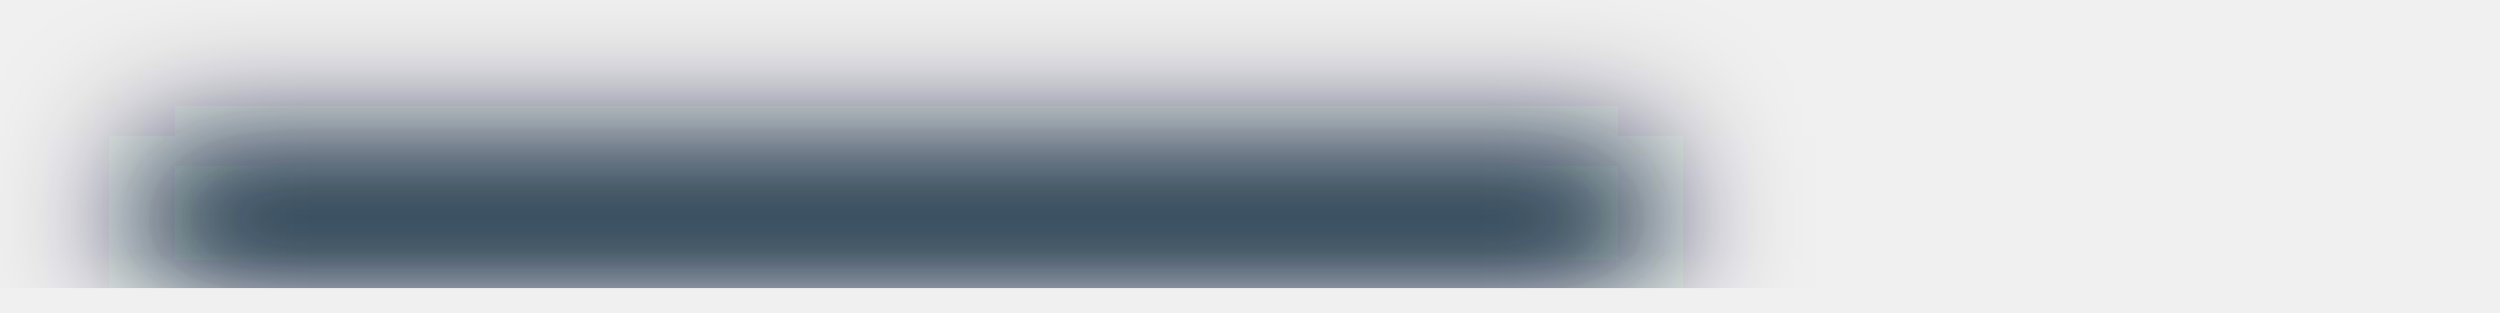
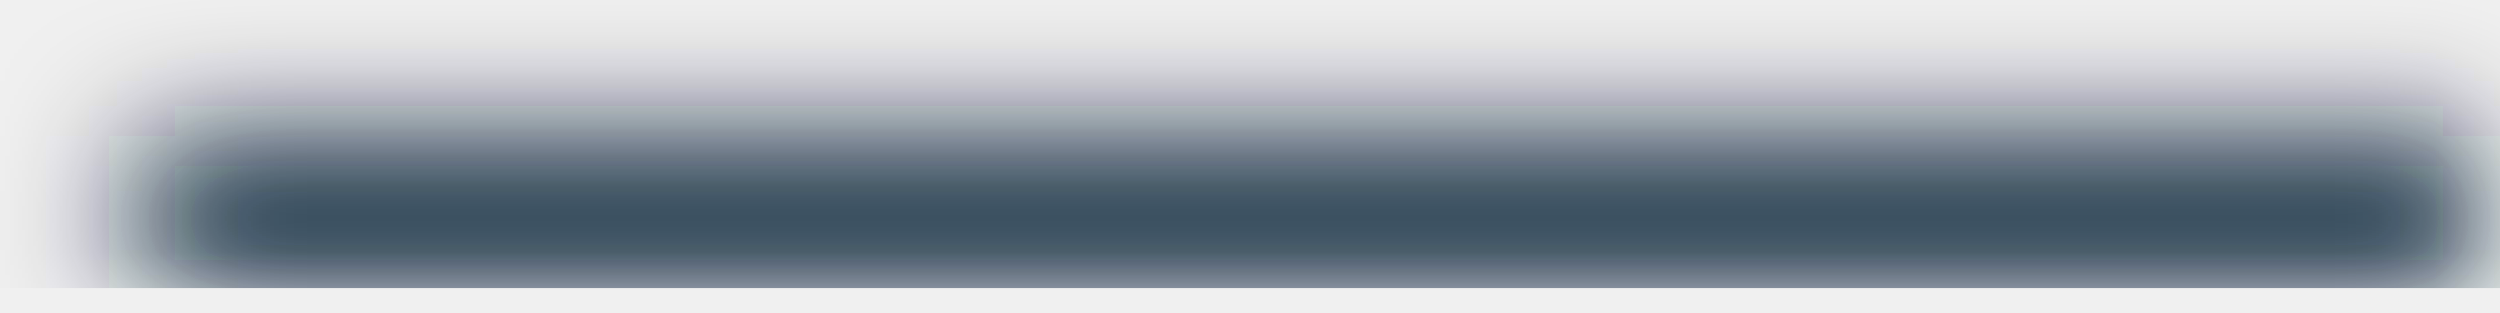
<svg xmlns="http://www.w3.org/2000/svg" width="512" height="64" viewBox="0 0 512 64">
  <defs>
    <filter id="soft" filterUnits="userSpaceOnUse" x="-60" y="-60" width="632" height="184">
      <feGaussianBlur stdDeviation="14.23 13.06" />
    </filter>
    <mask id="cut" maskUnits="userSpaceOnUse" x="0" y="0" width="512" height="64">
      <rect width="512" height="59" fill="#fff" />
    </mask>
  </defs>
  <g mask="url(#cut)">
-     <rect x="29.08" y="28.05" width="309.00" height="40.95" fill="#021931" fill-opacity="0.893" filter="url(#soft)" />
+     <rect x="29.08" y="28.05" width="526.75" height="40.95" fill="#021931" fill-opacity="0.893" filter="url(#soft)" />
  </g>
</svg>
